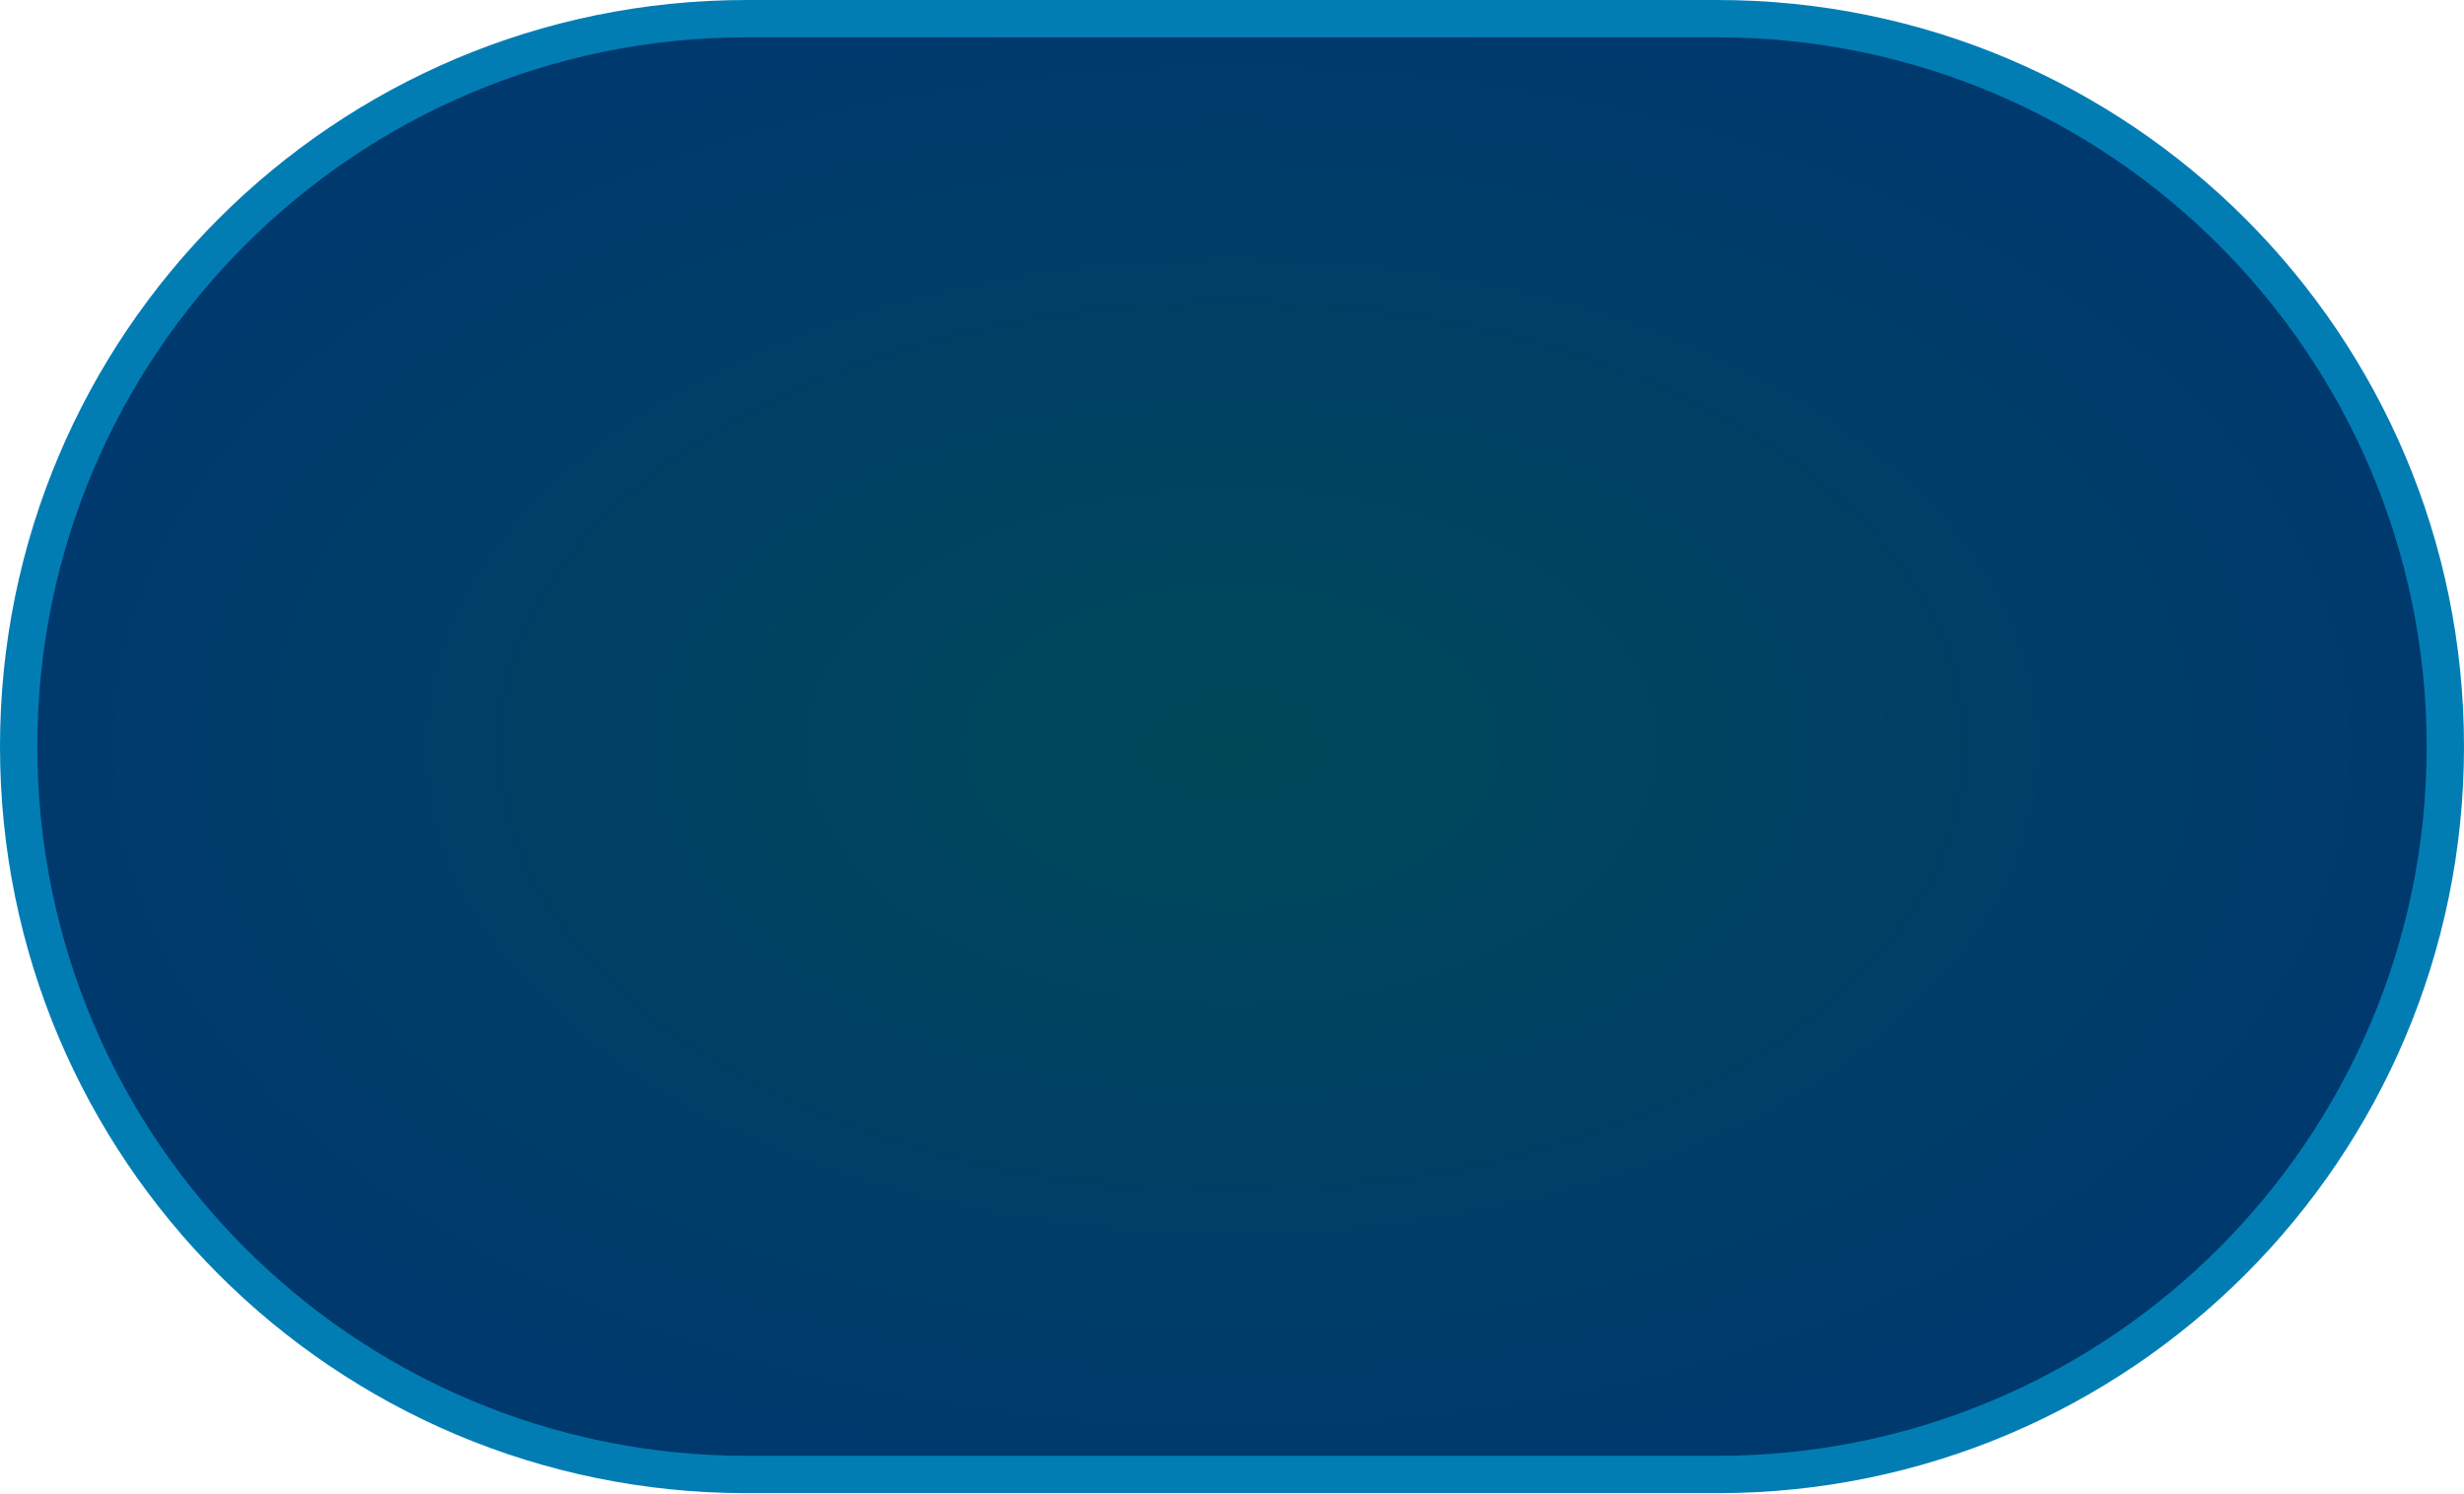
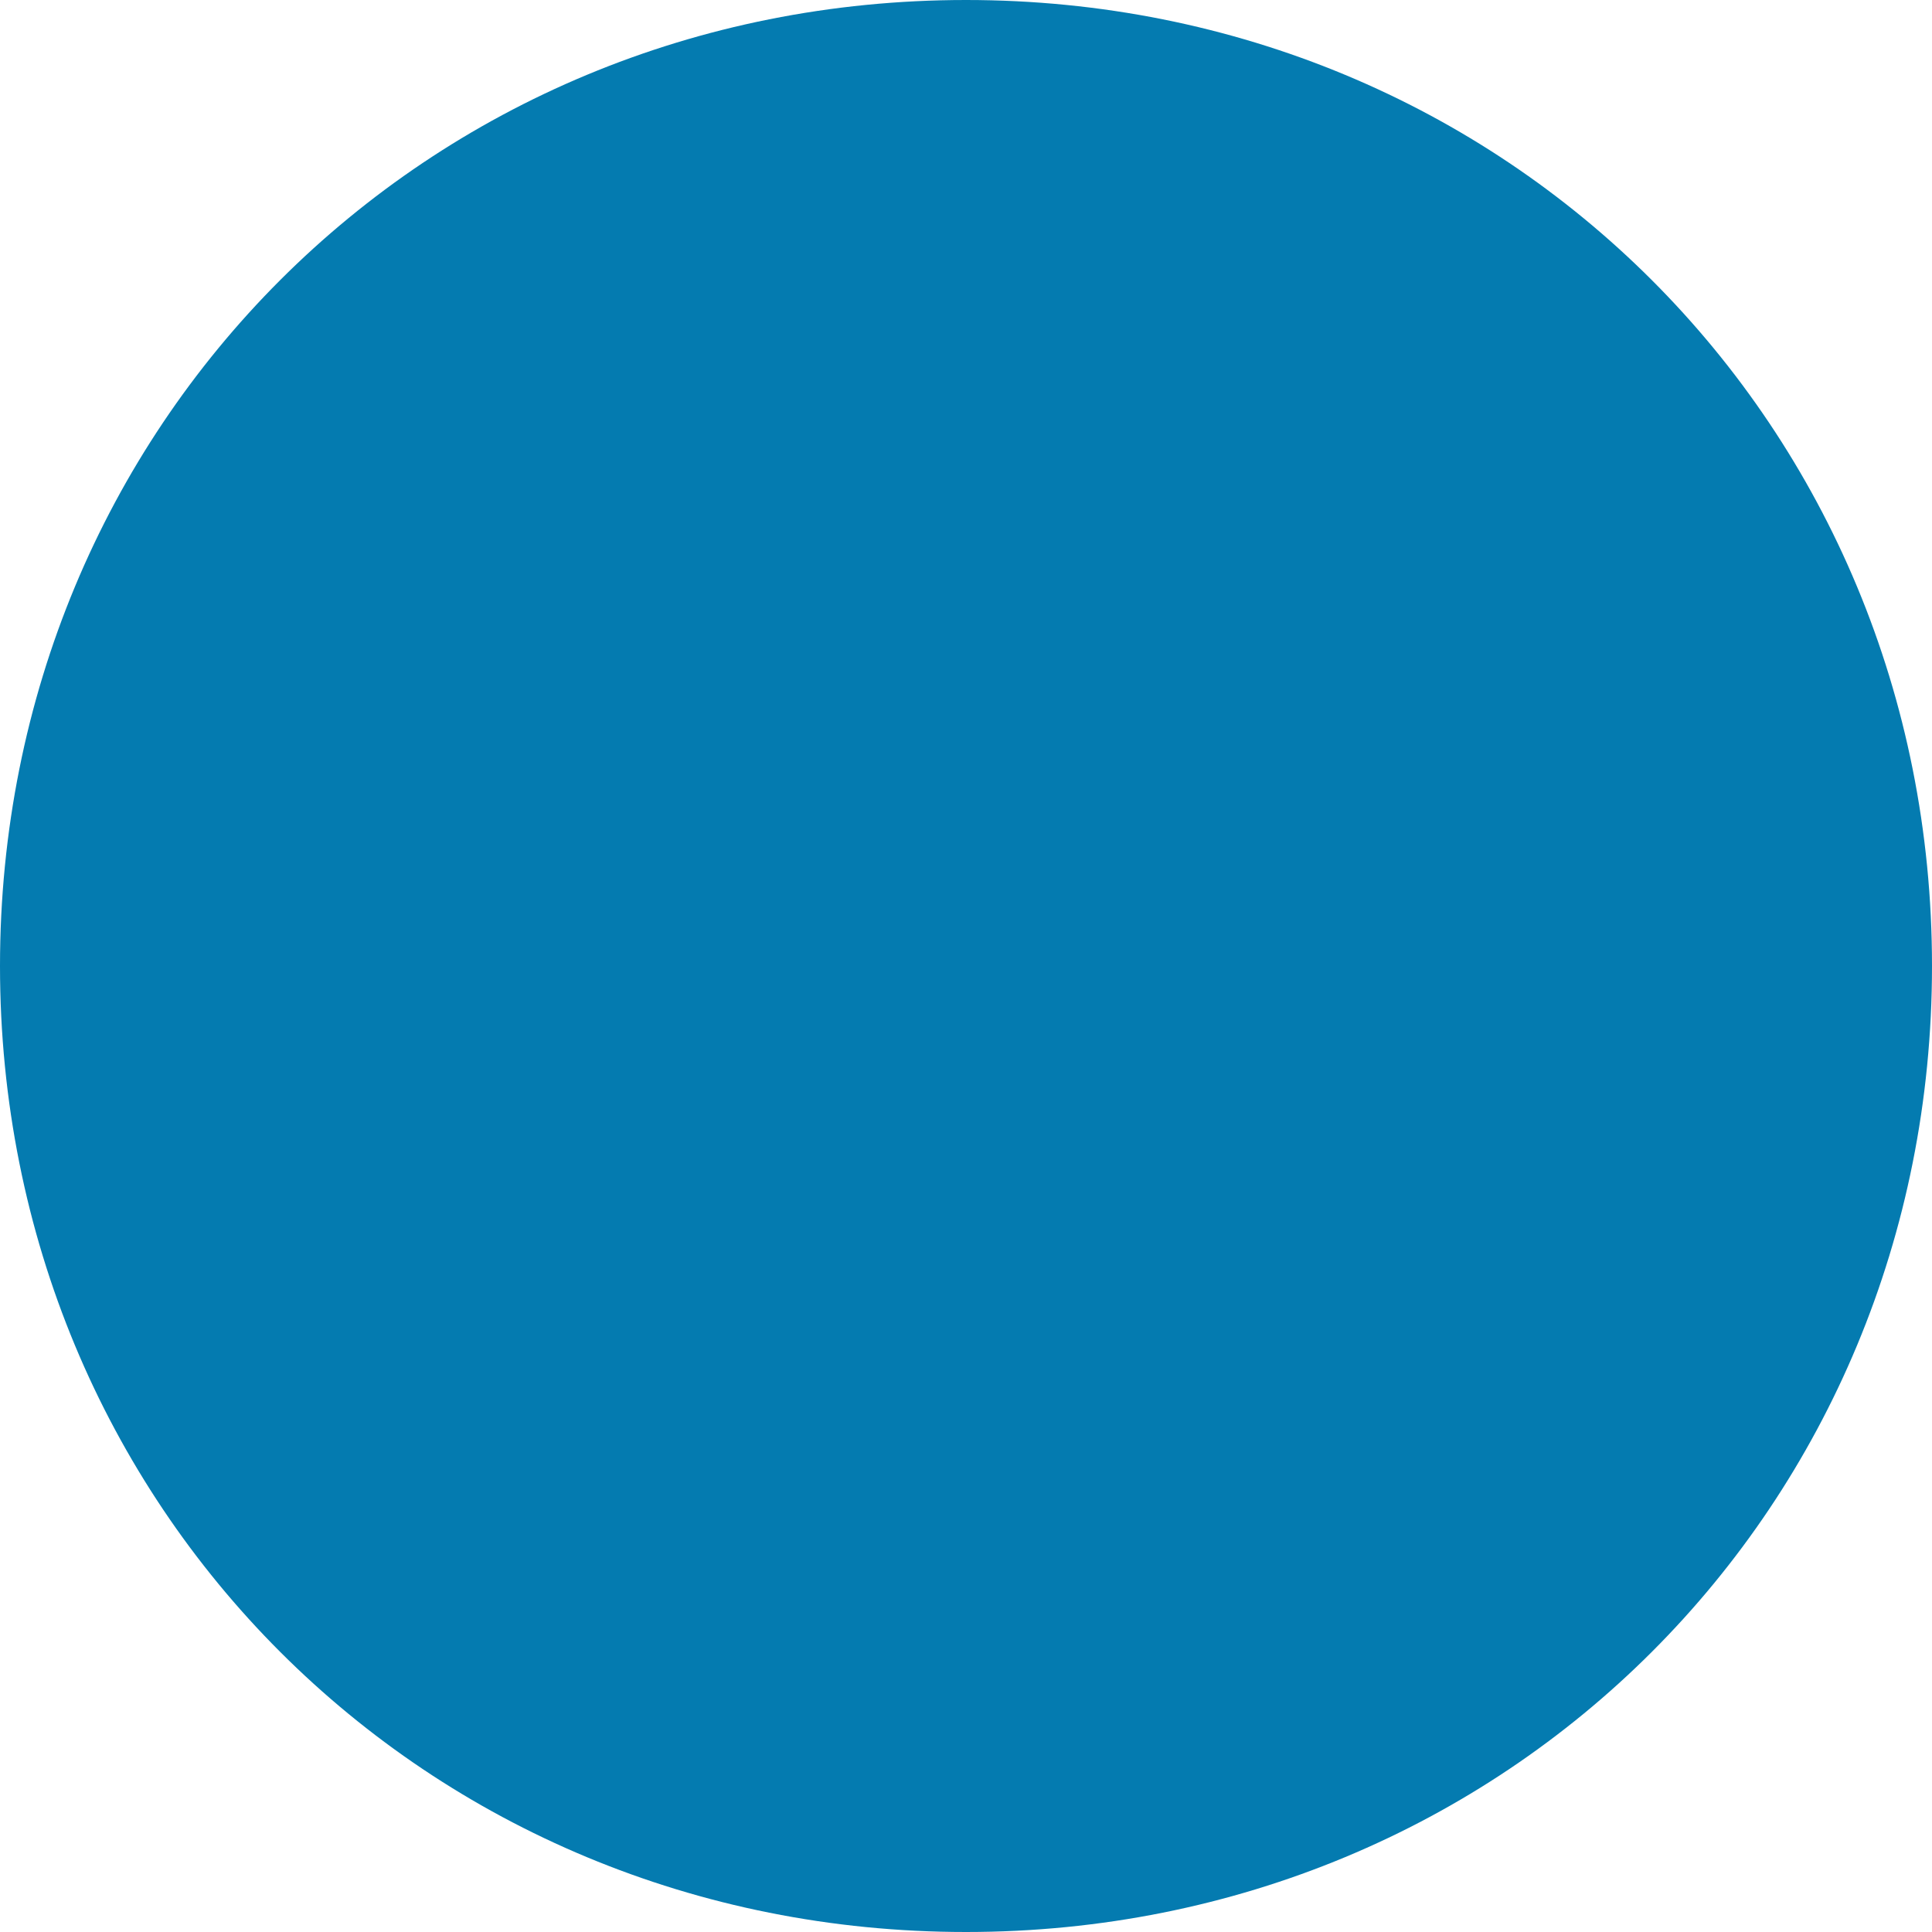
- <svg xmlns="http://www.w3.org/2000/svg" version="1.1" width="66px" height="40px">
-   <defs>
-     <radialGradient cx="1606" cy="830" r="33" gradientTransform="matrix(-1 0 0 -0.6060606 3212 1333.03 )" gradientUnits="userSpaceOnUse" id="RadialGradient209">
-       <stop id="Stop210" stop-color="#004959" offset="0" />
-       <stop id="Stop211" stop-color="#00396e" offset="1" />
-     </radialGradient>
-   </defs>
-   <g transform="matrix(1 0 0 1 -1573 -810 )">
-     <path d="M 1573.5 830  A 19.5 19.5 0 0 1 1593 810.5 L 1619 810.5  A 19.5 19.5 0 0 1 1638.5 830 A 19.5 19.5 0 0 1 1619 849.5 L 1593 849.5  A 19.5 19.5 0 0 1 1573.5 830 Z " fill-rule="nonzero" fill="url(#RadialGradient209)" stroke="none" />
-     <path d="M 1573.5 830  A 19.5 19.5 0 0 1 1593 810.5 L 1619 810.5  A 19.5 19.5 0 0 1 1638.5 830 A 19.5 19.5 0 0 1 1619 849.5 L 1593 849.5  A 19.5 19.5 0 0 1 1573.5 830 Z " stroke-width="1" stroke="#027db4" fill="none" />
+ <svg xmlns="http://www.w3.org/2000/svg" version="1.1" width="162px" height="162px">
+   <g transform="matrix(1 0 0 1 -1134 -304 )">
+     <path d="M 1215 304  C 1260.36 304  1296 339.64  1296 385  C 1296 430.36  1260.36 466  1215 466  C 1169.64 466  1134 430.36  1134 385  C 1134 339.64  1169.64 304  1215 304  Z " fill-rule="nonzero" fill="#047bb0" stroke="none" />
  </g>
</svg>
